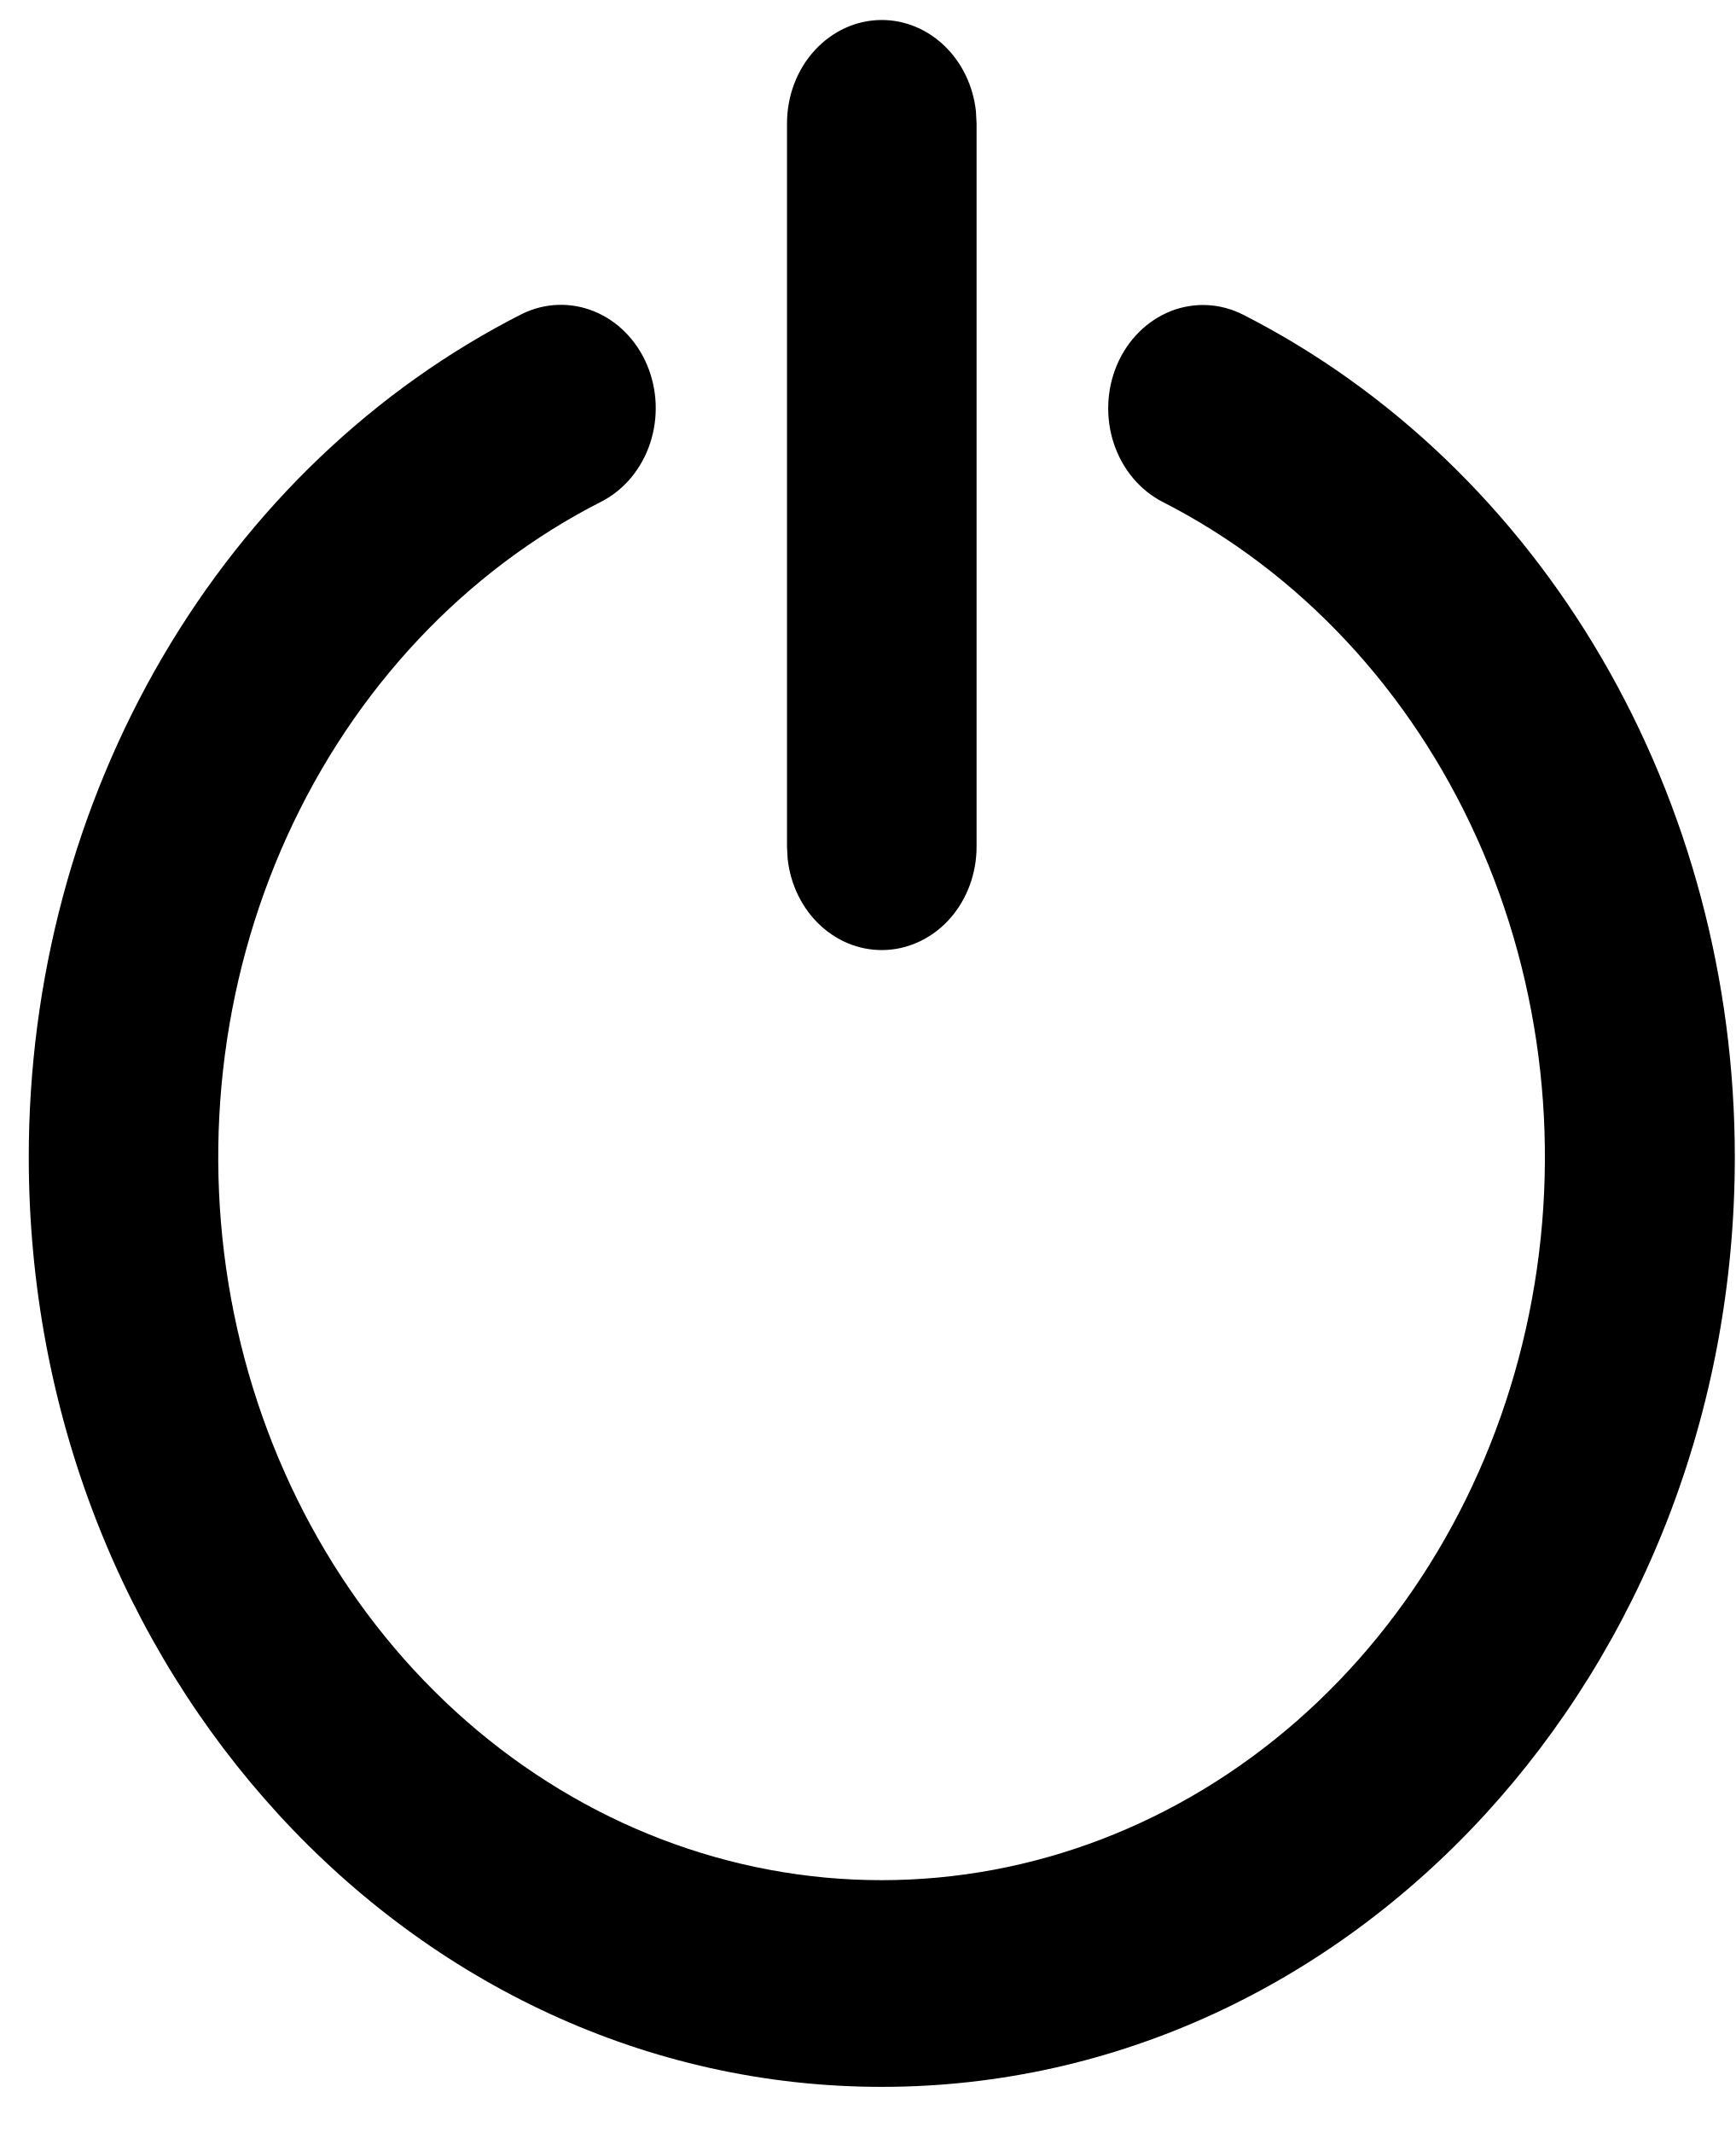
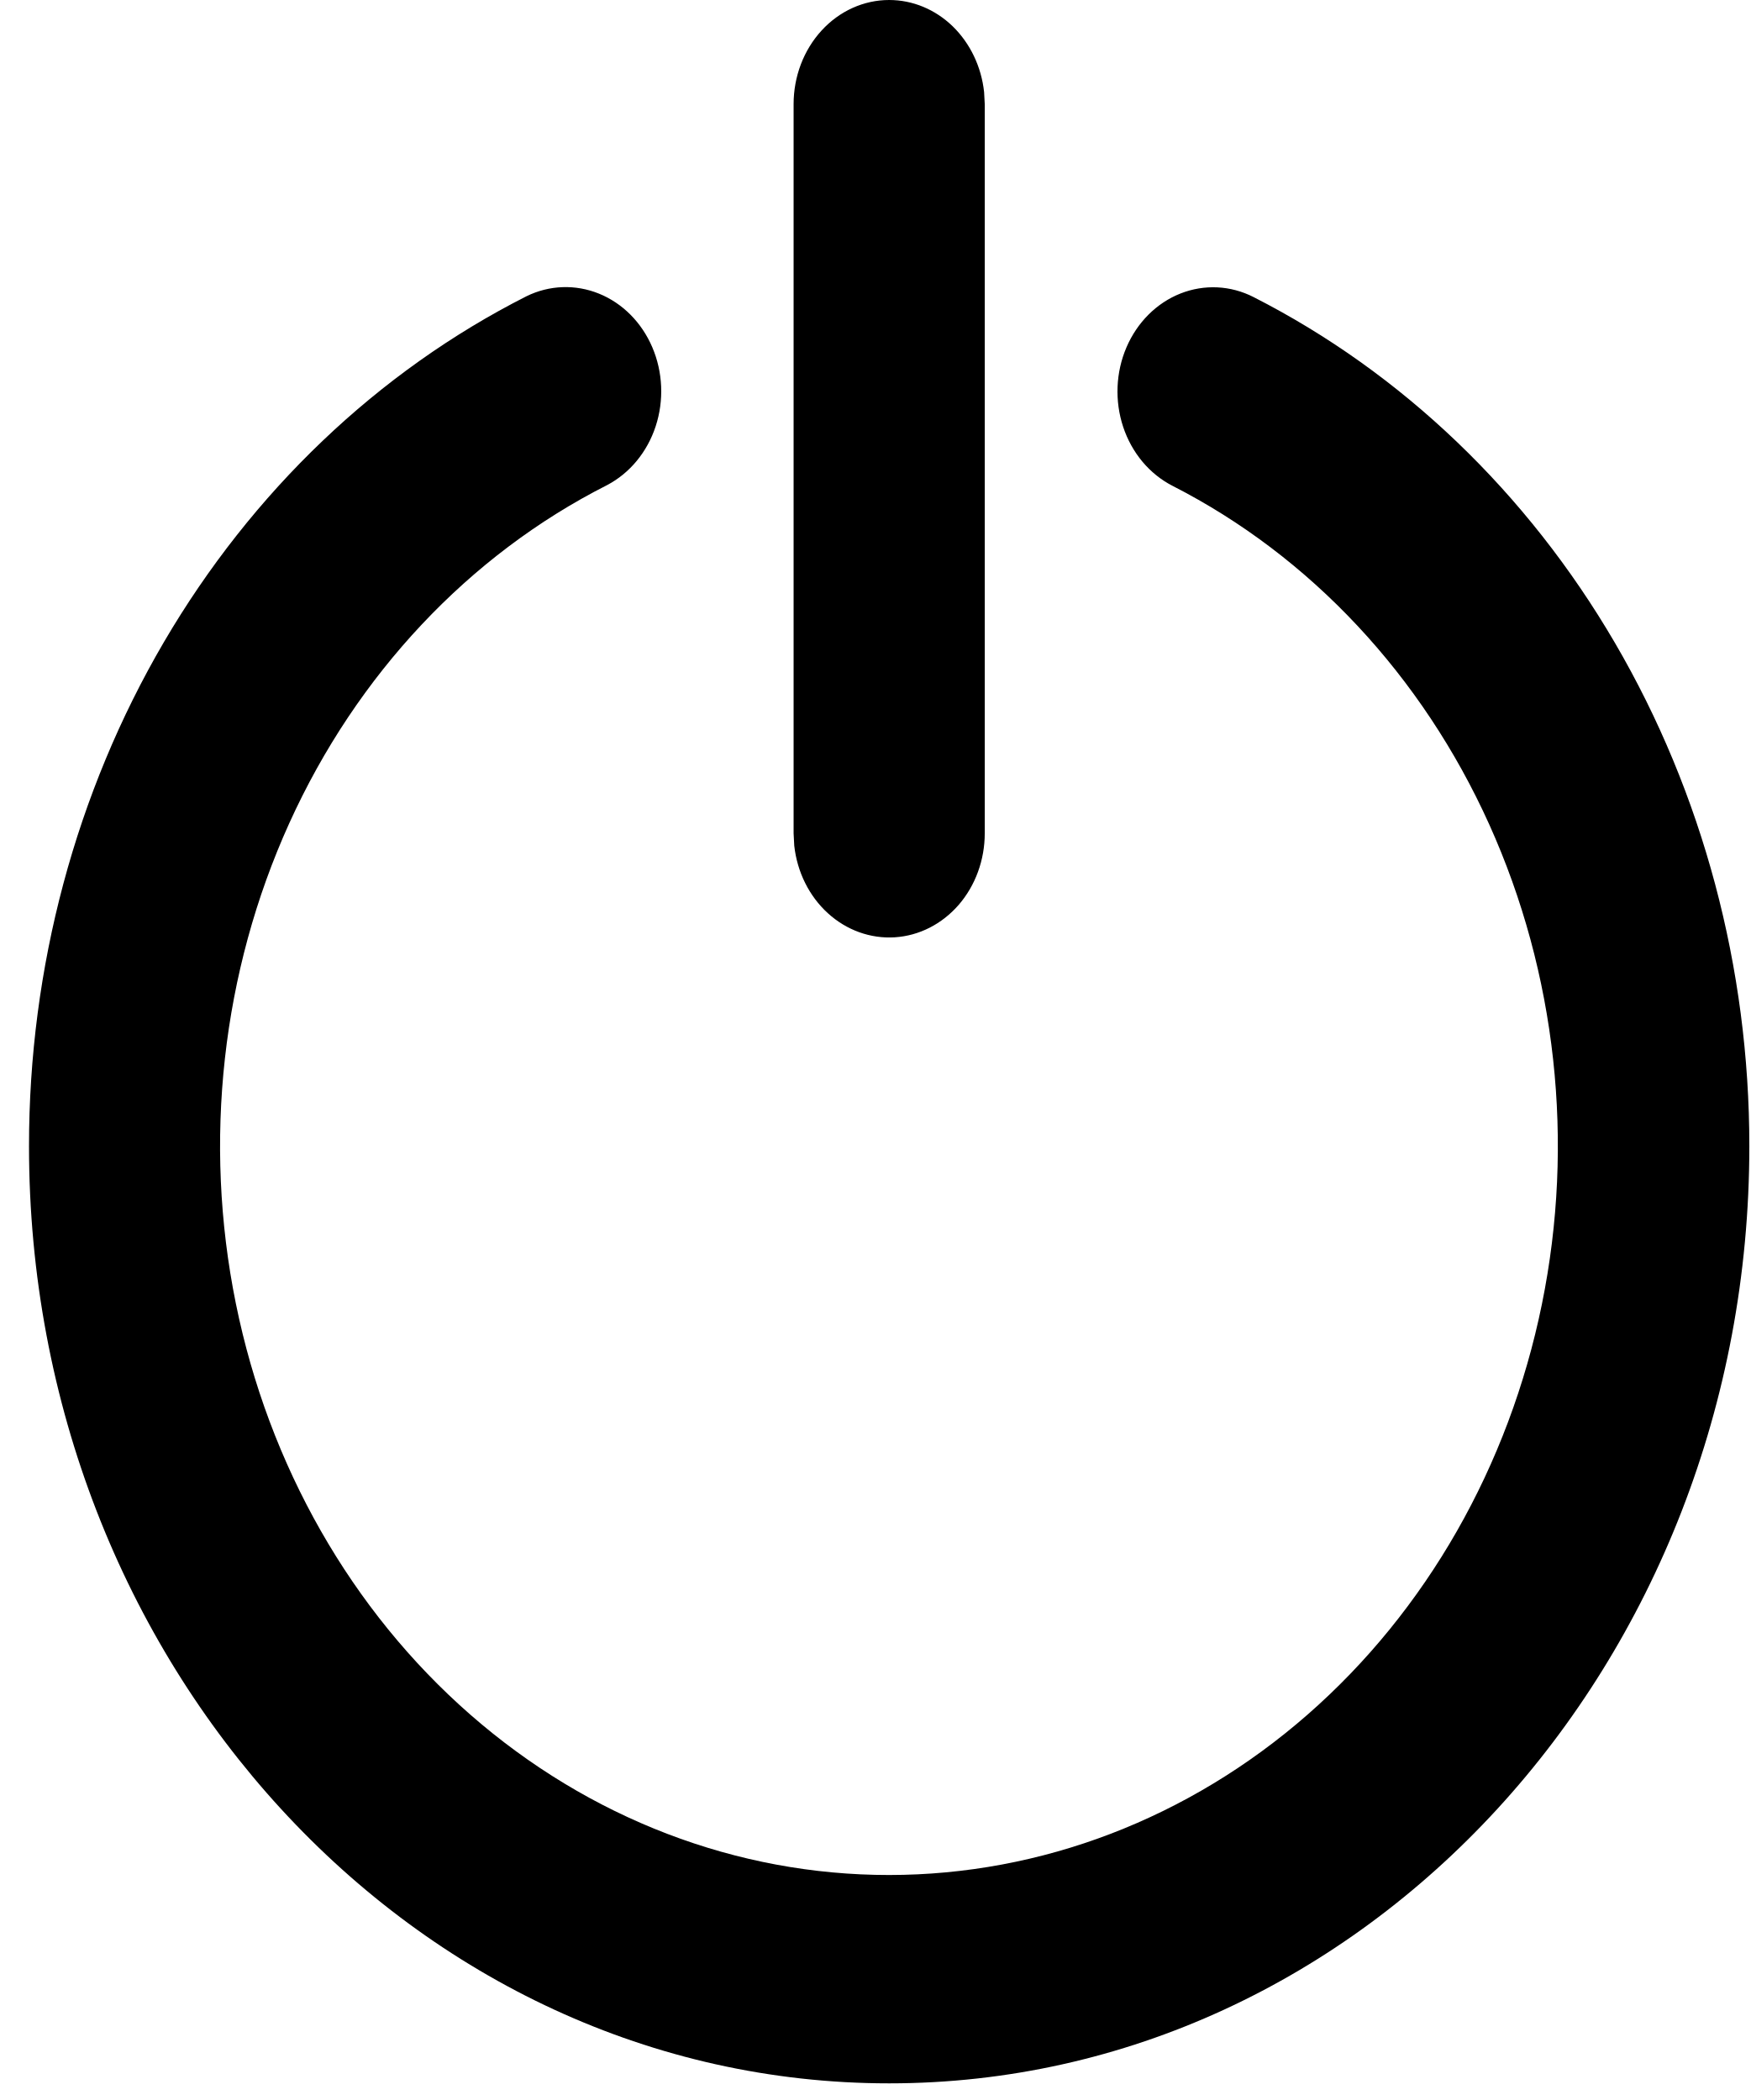
- <svg xmlns="http://www.w3.org/2000/svg" width="35" height="43" viewBox="0 0 35 43" fill="none">
-   <path d="M10.527 6.328C10.985 6.104 11.506 6.085 11.977 6.276C12.448 6.467 12.831 6.853 13.043 7.349C13.255 7.846 13.279 8.413 13.11 8.929C12.941 9.445 12.592 9.868 12.139 10.105C9.377 11.504 7.135 13.889 5.785 16.866C4.435 19.842 4.058 23.232 4.716 26.474C5.374 29.716 7.027 32.616 9.402 34.695C11.778 36.773 14.733 37.905 17.779 37.903C20.821 37.902 23.772 36.771 26.145 34.696C28.517 32.62 30.17 29.725 30.83 26.488C31.491 23.251 31.119 19.865 29.776 16.89C28.433 13.914 26.2 11.526 23.445 10.12C23.218 10.004 23.014 9.84 22.844 9.638C22.675 9.436 22.544 9.2 22.458 8.943C22.286 8.423 22.309 7.85 22.524 7.349C22.739 6.849 23.128 6.462 23.604 6.273C24.081 6.085 24.607 6.111 25.066 6.345C28.029 7.854 30.535 10.254 32.291 13.262C34.047 16.27 34.979 19.761 34.978 23.326C34.978 33.68 27.277 42.07 17.779 42.07C8.281 42.07 0.58 33.678 0.58 23.328C0.579 19.756 1.515 16.258 3.277 13.246C5.04 10.234 7.555 7.834 10.527 6.328ZM17.779 0.403C18.247 0.403 18.699 0.591 19.049 0.93C19.398 1.269 19.622 1.736 19.677 2.243L19.69 2.487V17.07C19.69 17.601 19.504 18.112 19.17 18.499C18.835 18.885 18.378 19.118 17.892 19.149C17.406 19.181 16.927 19.009 16.553 18.668C16.179 18.327 15.939 17.843 15.881 17.316L15.868 17.07V2.487C15.868 1.934 16.069 1.404 16.428 1.013C16.786 0.623 17.272 0.403 17.779 0.403Z" fill="black" />
+ <svg xmlns="http://www.w3.org/2000/svg" width="35" height="42" viewBox="0 0 35 42" fill="none">
+   <path d="M10.527 5.925C10.985 5.7 11.506 5.682 11.977 5.873C12.448 6.064 12.831 6.449 13.043 6.946C13.255 7.442 13.279 8.01 13.11 8.526C12.941 9.042 12.592 9.464 12.139 9.702C9.377 11.101 7.135 13.486 5.785 16.462C4.435 19.439 4.058 22.829 4.716 26.071C5.374 29.313 7.027 32.213 9.402 34.291C11.778 36.37 14.733 37.502 17.779 37.5C20.821 37.499 23.772 36.368 26.145 34.292C28.517 32.217 30.17 29.322 30.83 26.085C31.491 22.848 31.119 19.462 29.776 16.486C28.433 13.51 26.2 11.123 23.445 9.717C23.218 9.601 23.014 9.437 22.844 9.235C22.675 9.033 22.544 8.797 22.458 8.539C22.286 8.02 22.309 7.446 22.524 6.946C22.739 6.445 23.128 6.058 23.604 5.87C24.081 5.682 24.607 5.707 25.066 5.942C28.029 7.451 30.535 9.851 32.291 12.858C34.047 15.866 34.979 19.358 34.978 22.923C34.978 33.277 27.277 41.667 17.779 41.667C8.281 41.667 0.58 33.275 0.58 22.925C0.579 19.352 1.515 15.854 3.277 12.842C5.04 9.831 7.555 7.43 10.527 5.925ZM17.779 0C18.247 6.73137e-05 18.699 0.187 19.049 0.526C19.398 0.866 19.622 1.333 19.677 1.84L19.69 2.083V16.667C19.69 17.198 19.504 17.709 19.17 18.096C18.835 18.482 18.378 18.715 17.892 18.746C17.406 18.777 16.927 18.605 16.553 18.264C16.179 17.924 15.939 17.44 15.881 16.913L15.868 16.667V2.083C15.868 1.531 16.069 1.001 16.428 0.61C16.786 0.219 17.272 0 17.779 0Z" fill="black" />
</svg>
